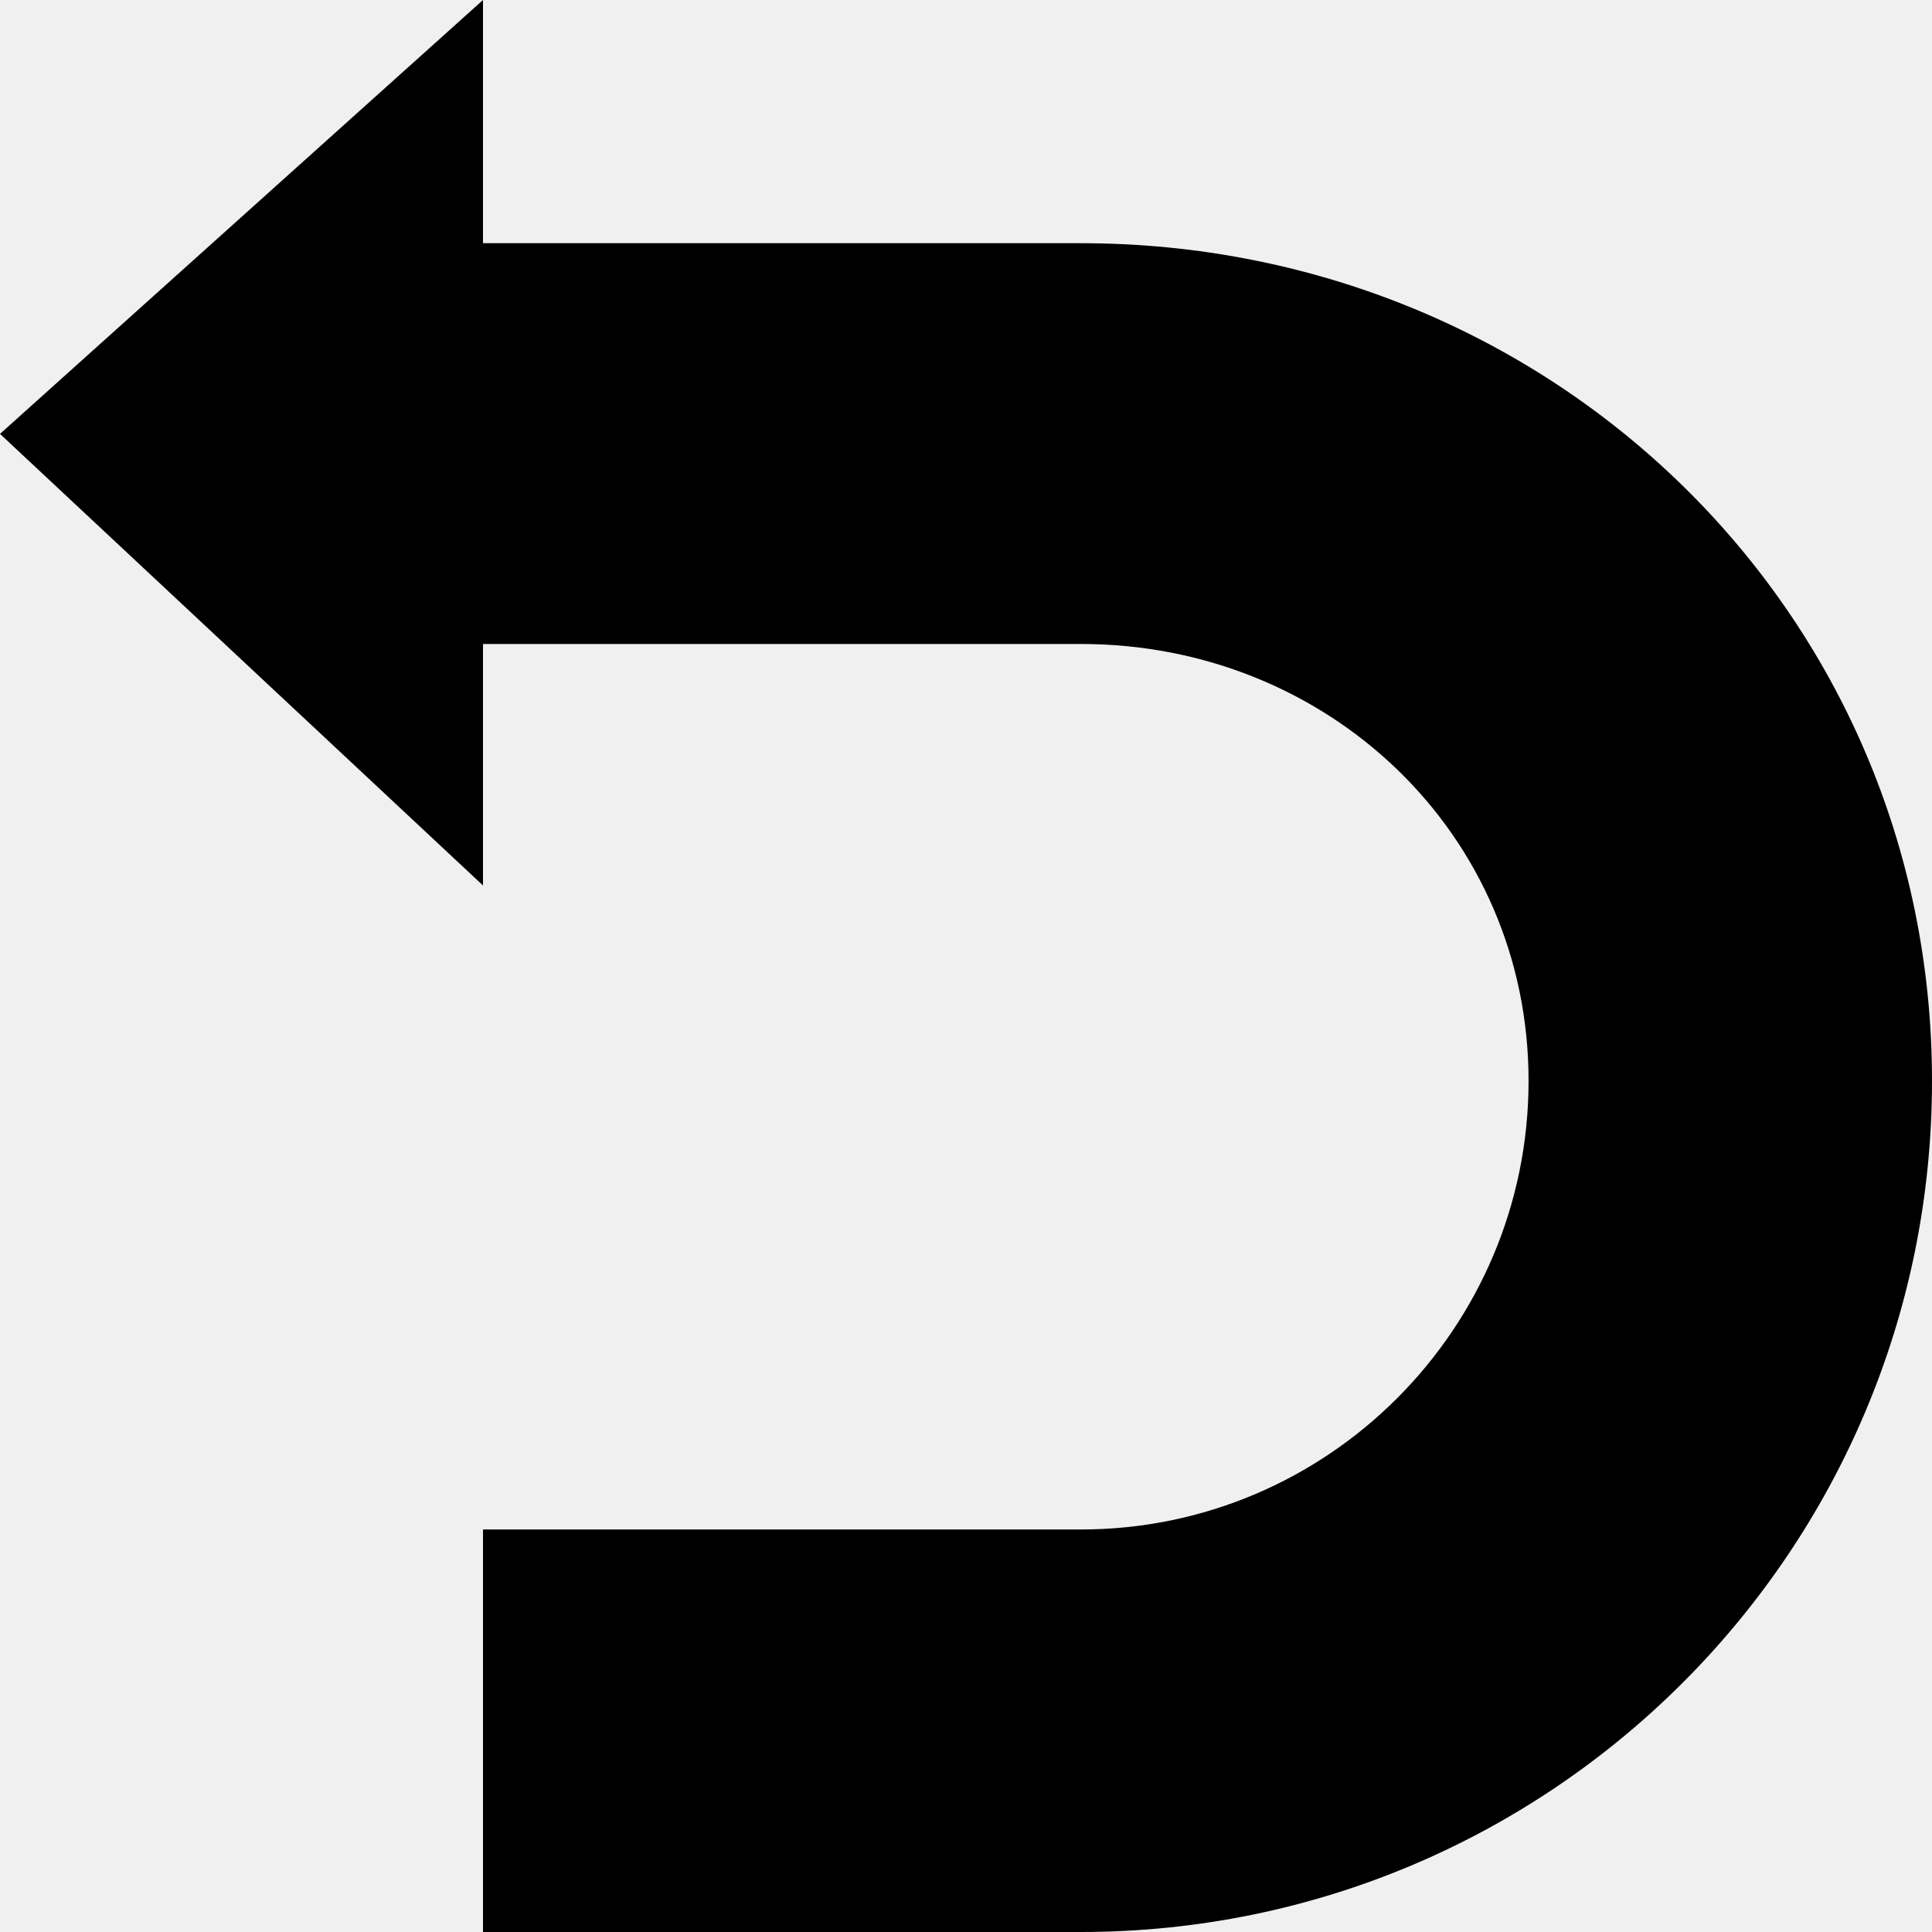
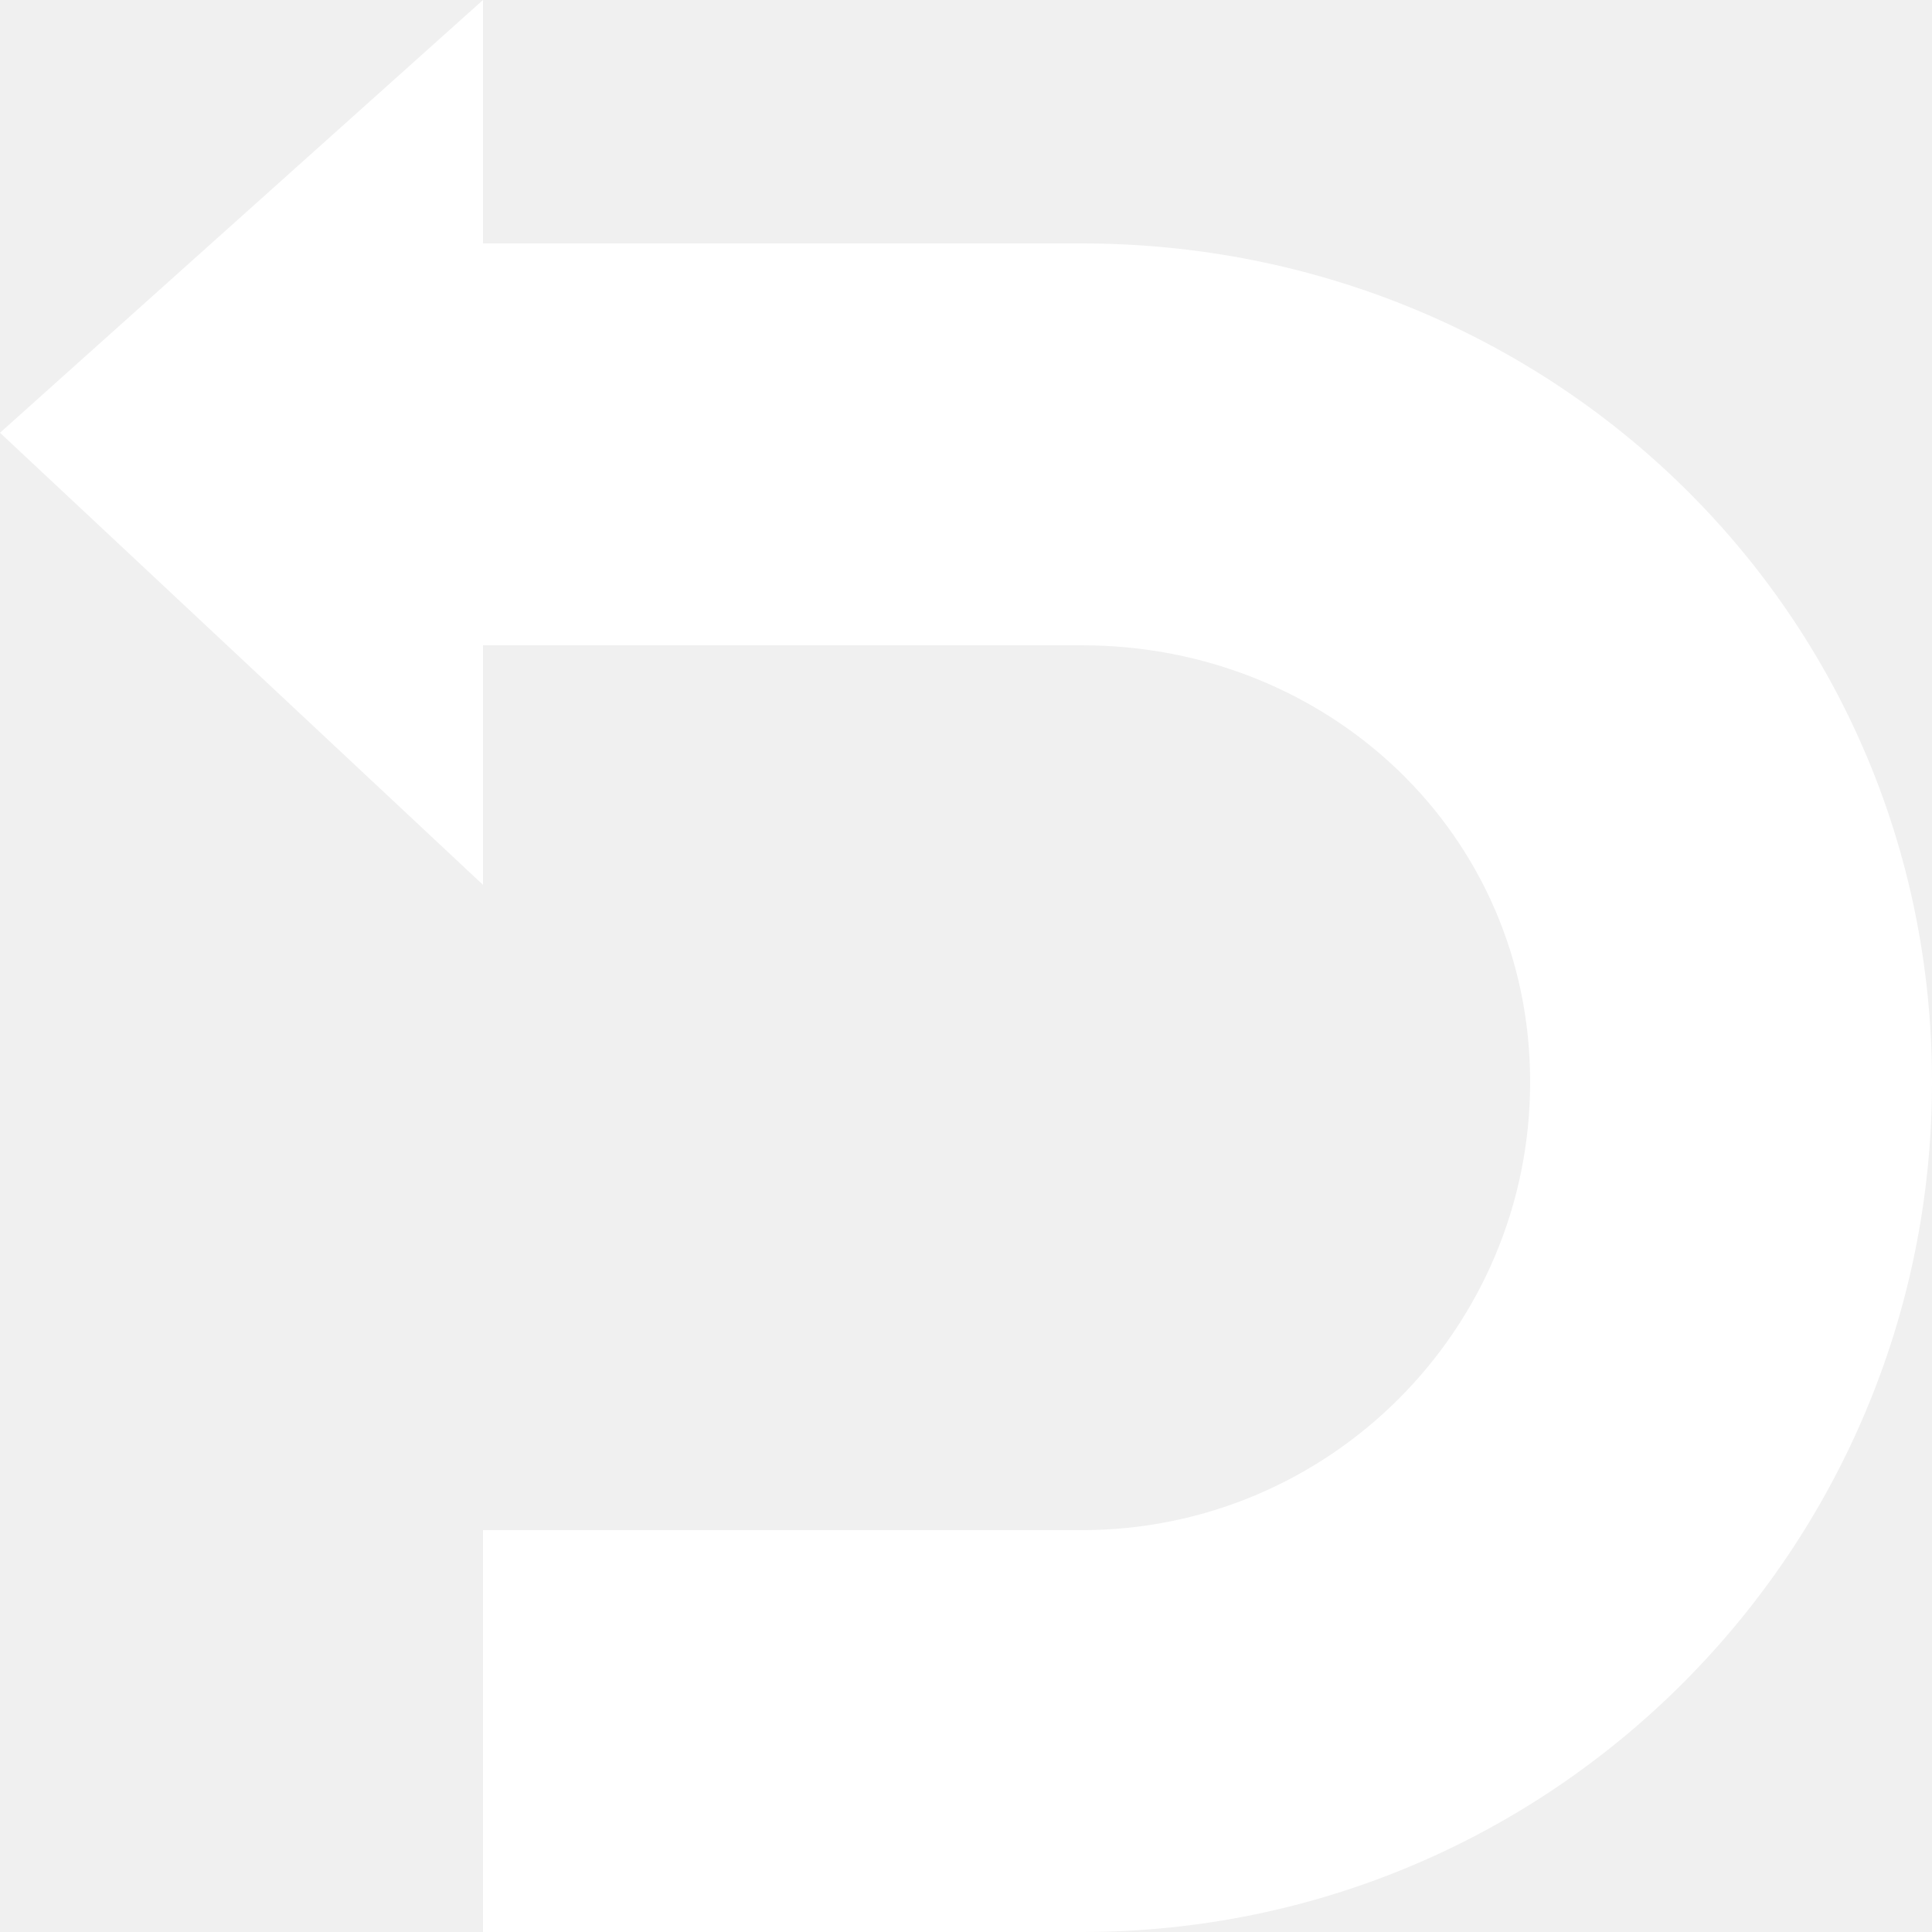
- <svg xmlns="http://www.w3.org/2000/svg" version="1.1" id="圖層_1" x="0px" y="0px" width="50px" height="50px" viewBox="0 0 50 50" enable-background="new 0 0 50 50" xml:space="preserve">
+ <svg xmlns="http://www.w3.org/2000/svg" version="1.1" id="圖層_1" x="0px" y="0px" viewBox="0 0 50 50" style="enable-background:new 0 0 50 50;" xml:space="preserve">
+   <style type="text/css">
+ 	.st0{fill:#FFFFFF;}
+ </style>
  <g>
-     <path d="M27.973,6.294H12.5V0L0,11.229l12.5,11.687v-6.25h15.473c6.398,0,11.586,4.909,11.586,11.309   c0,6.396-5.186,11.608-11.586,11.608H12.5V50h15.473C40.141,50,50,40.137,50,27.975C50,15.809,40.141,6.294,27.973,6.294z" />
+     <path class="st0" d="M28,6.3H12.5V0L0,11.2l12.5,11.7v-6.2H28c6.4,0,11.6,4.9,11.6,11.3c0,6.4-5.2,11.6-11.6,11.6H12.5V50H28   c12.2,0,22-9.9,22-22C50,15.8,40.1,6.3,28,6.3z" />
  </g>
</svg>
